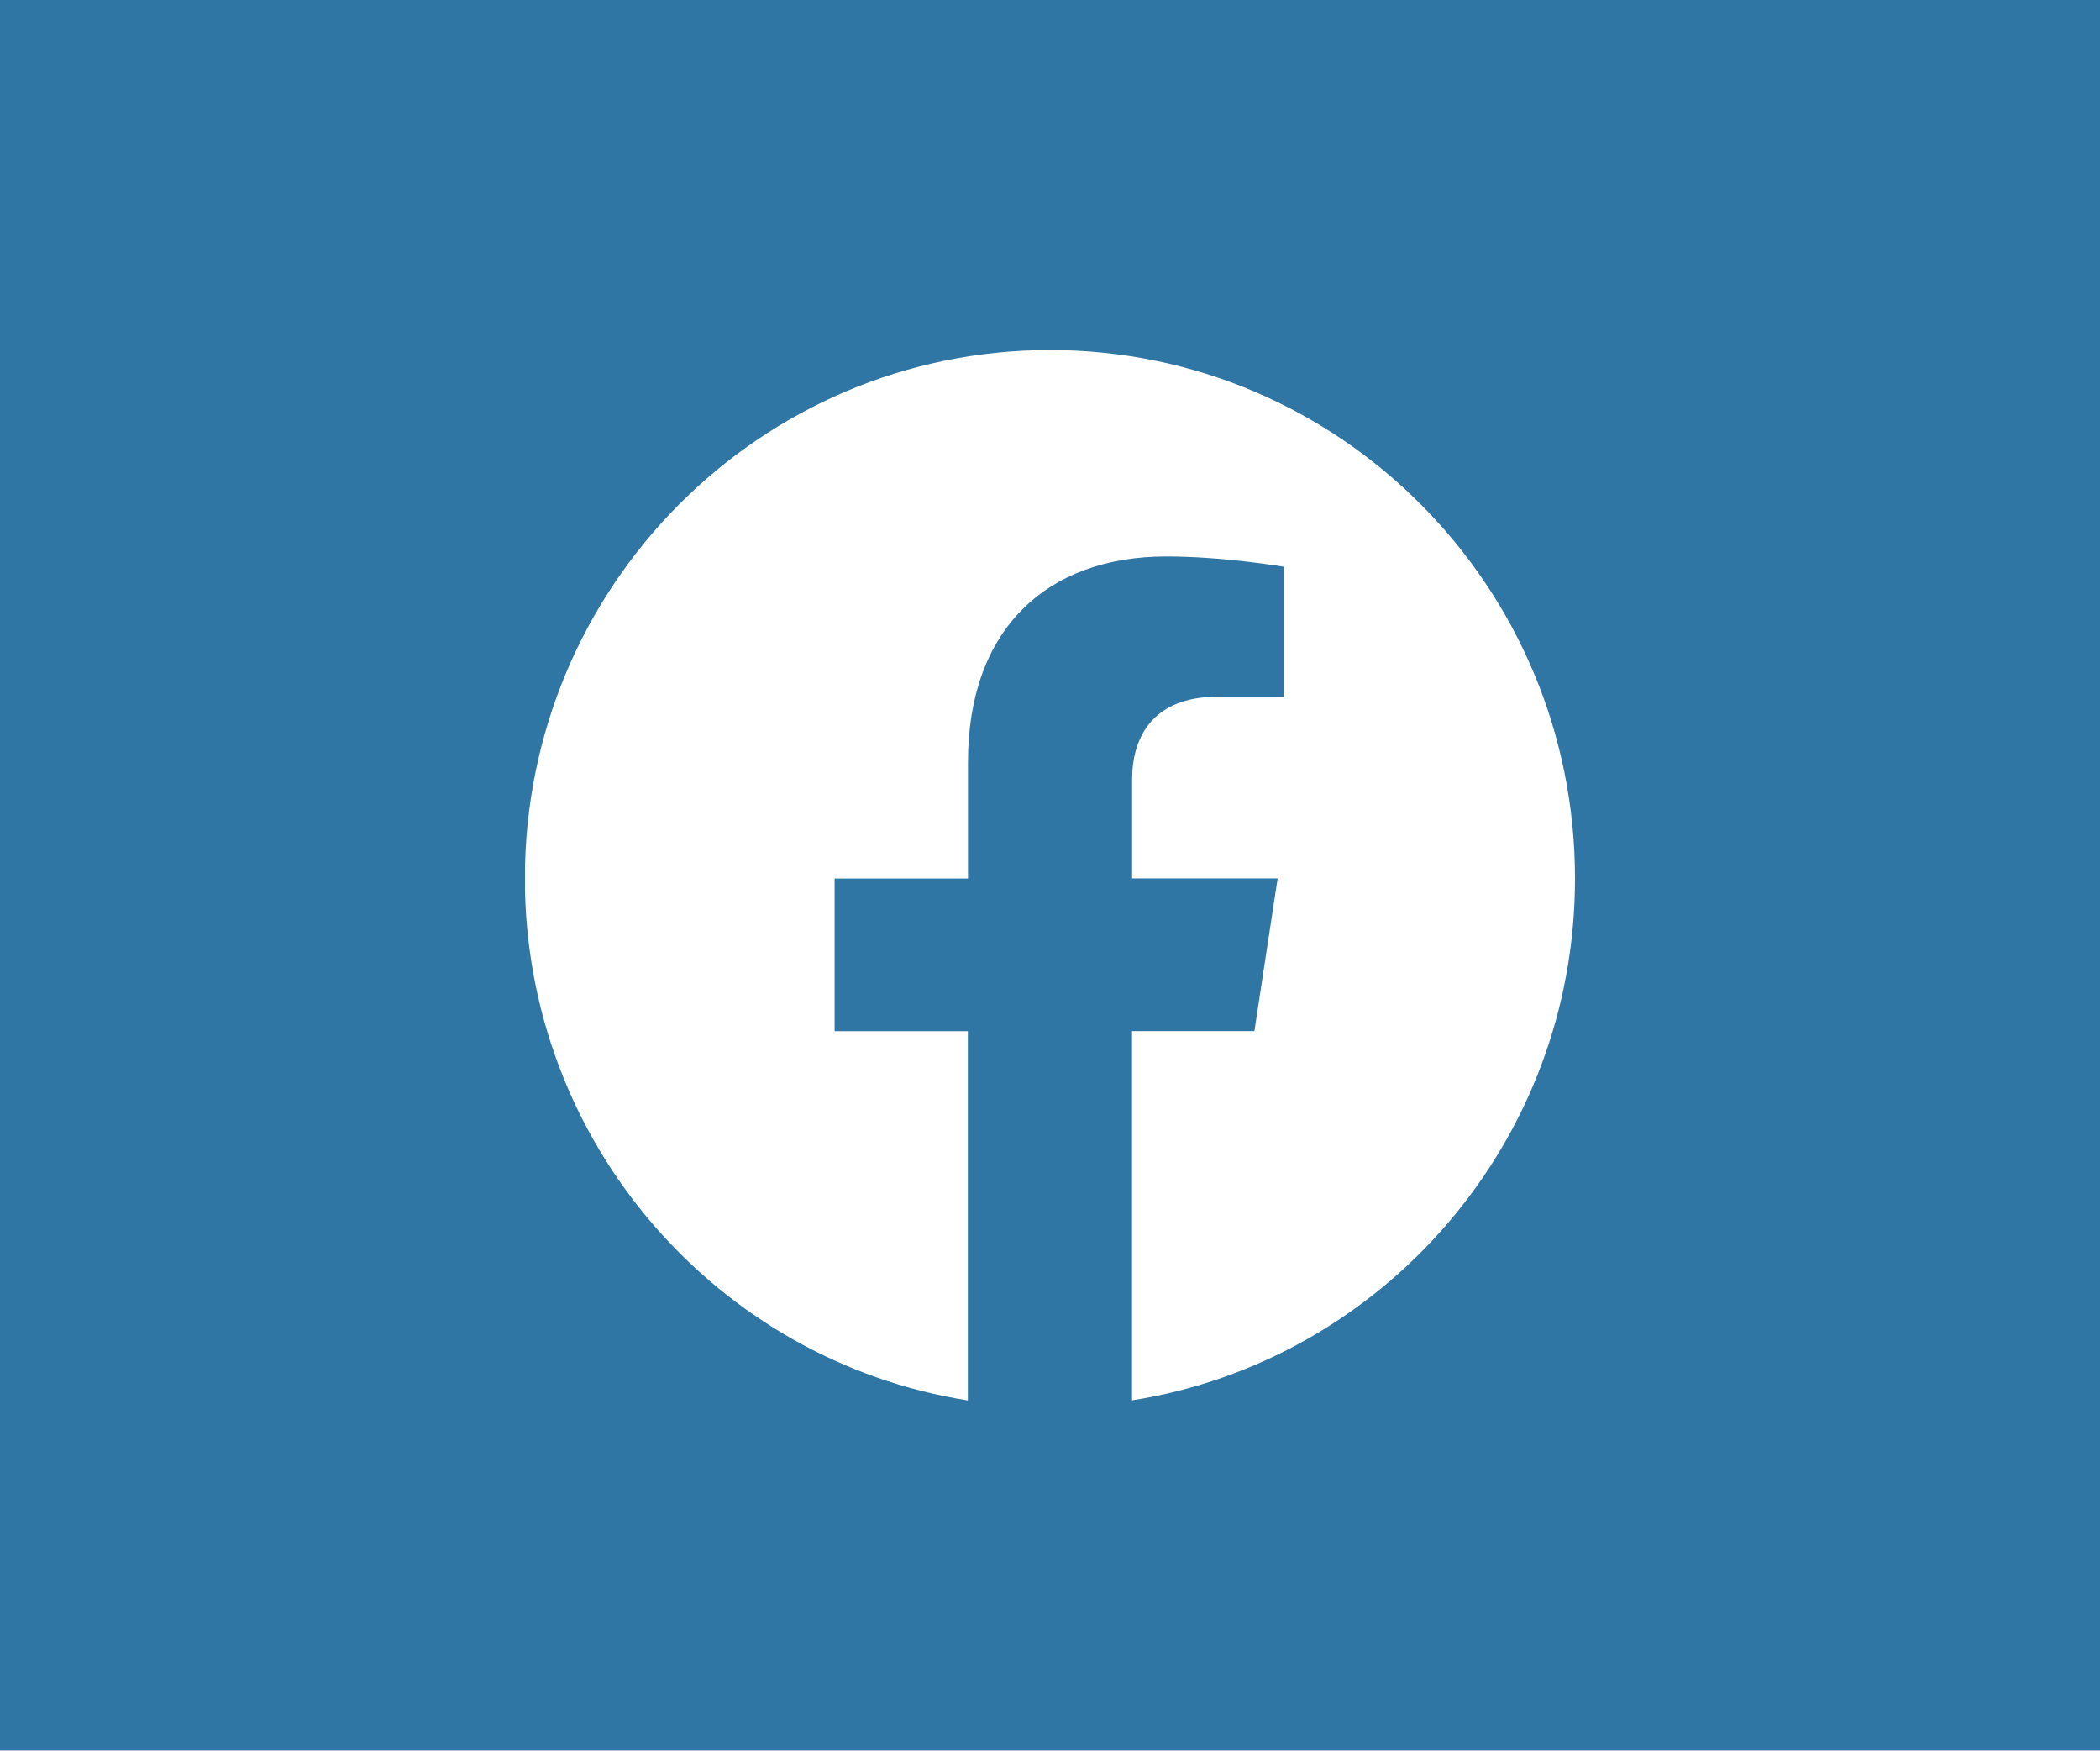
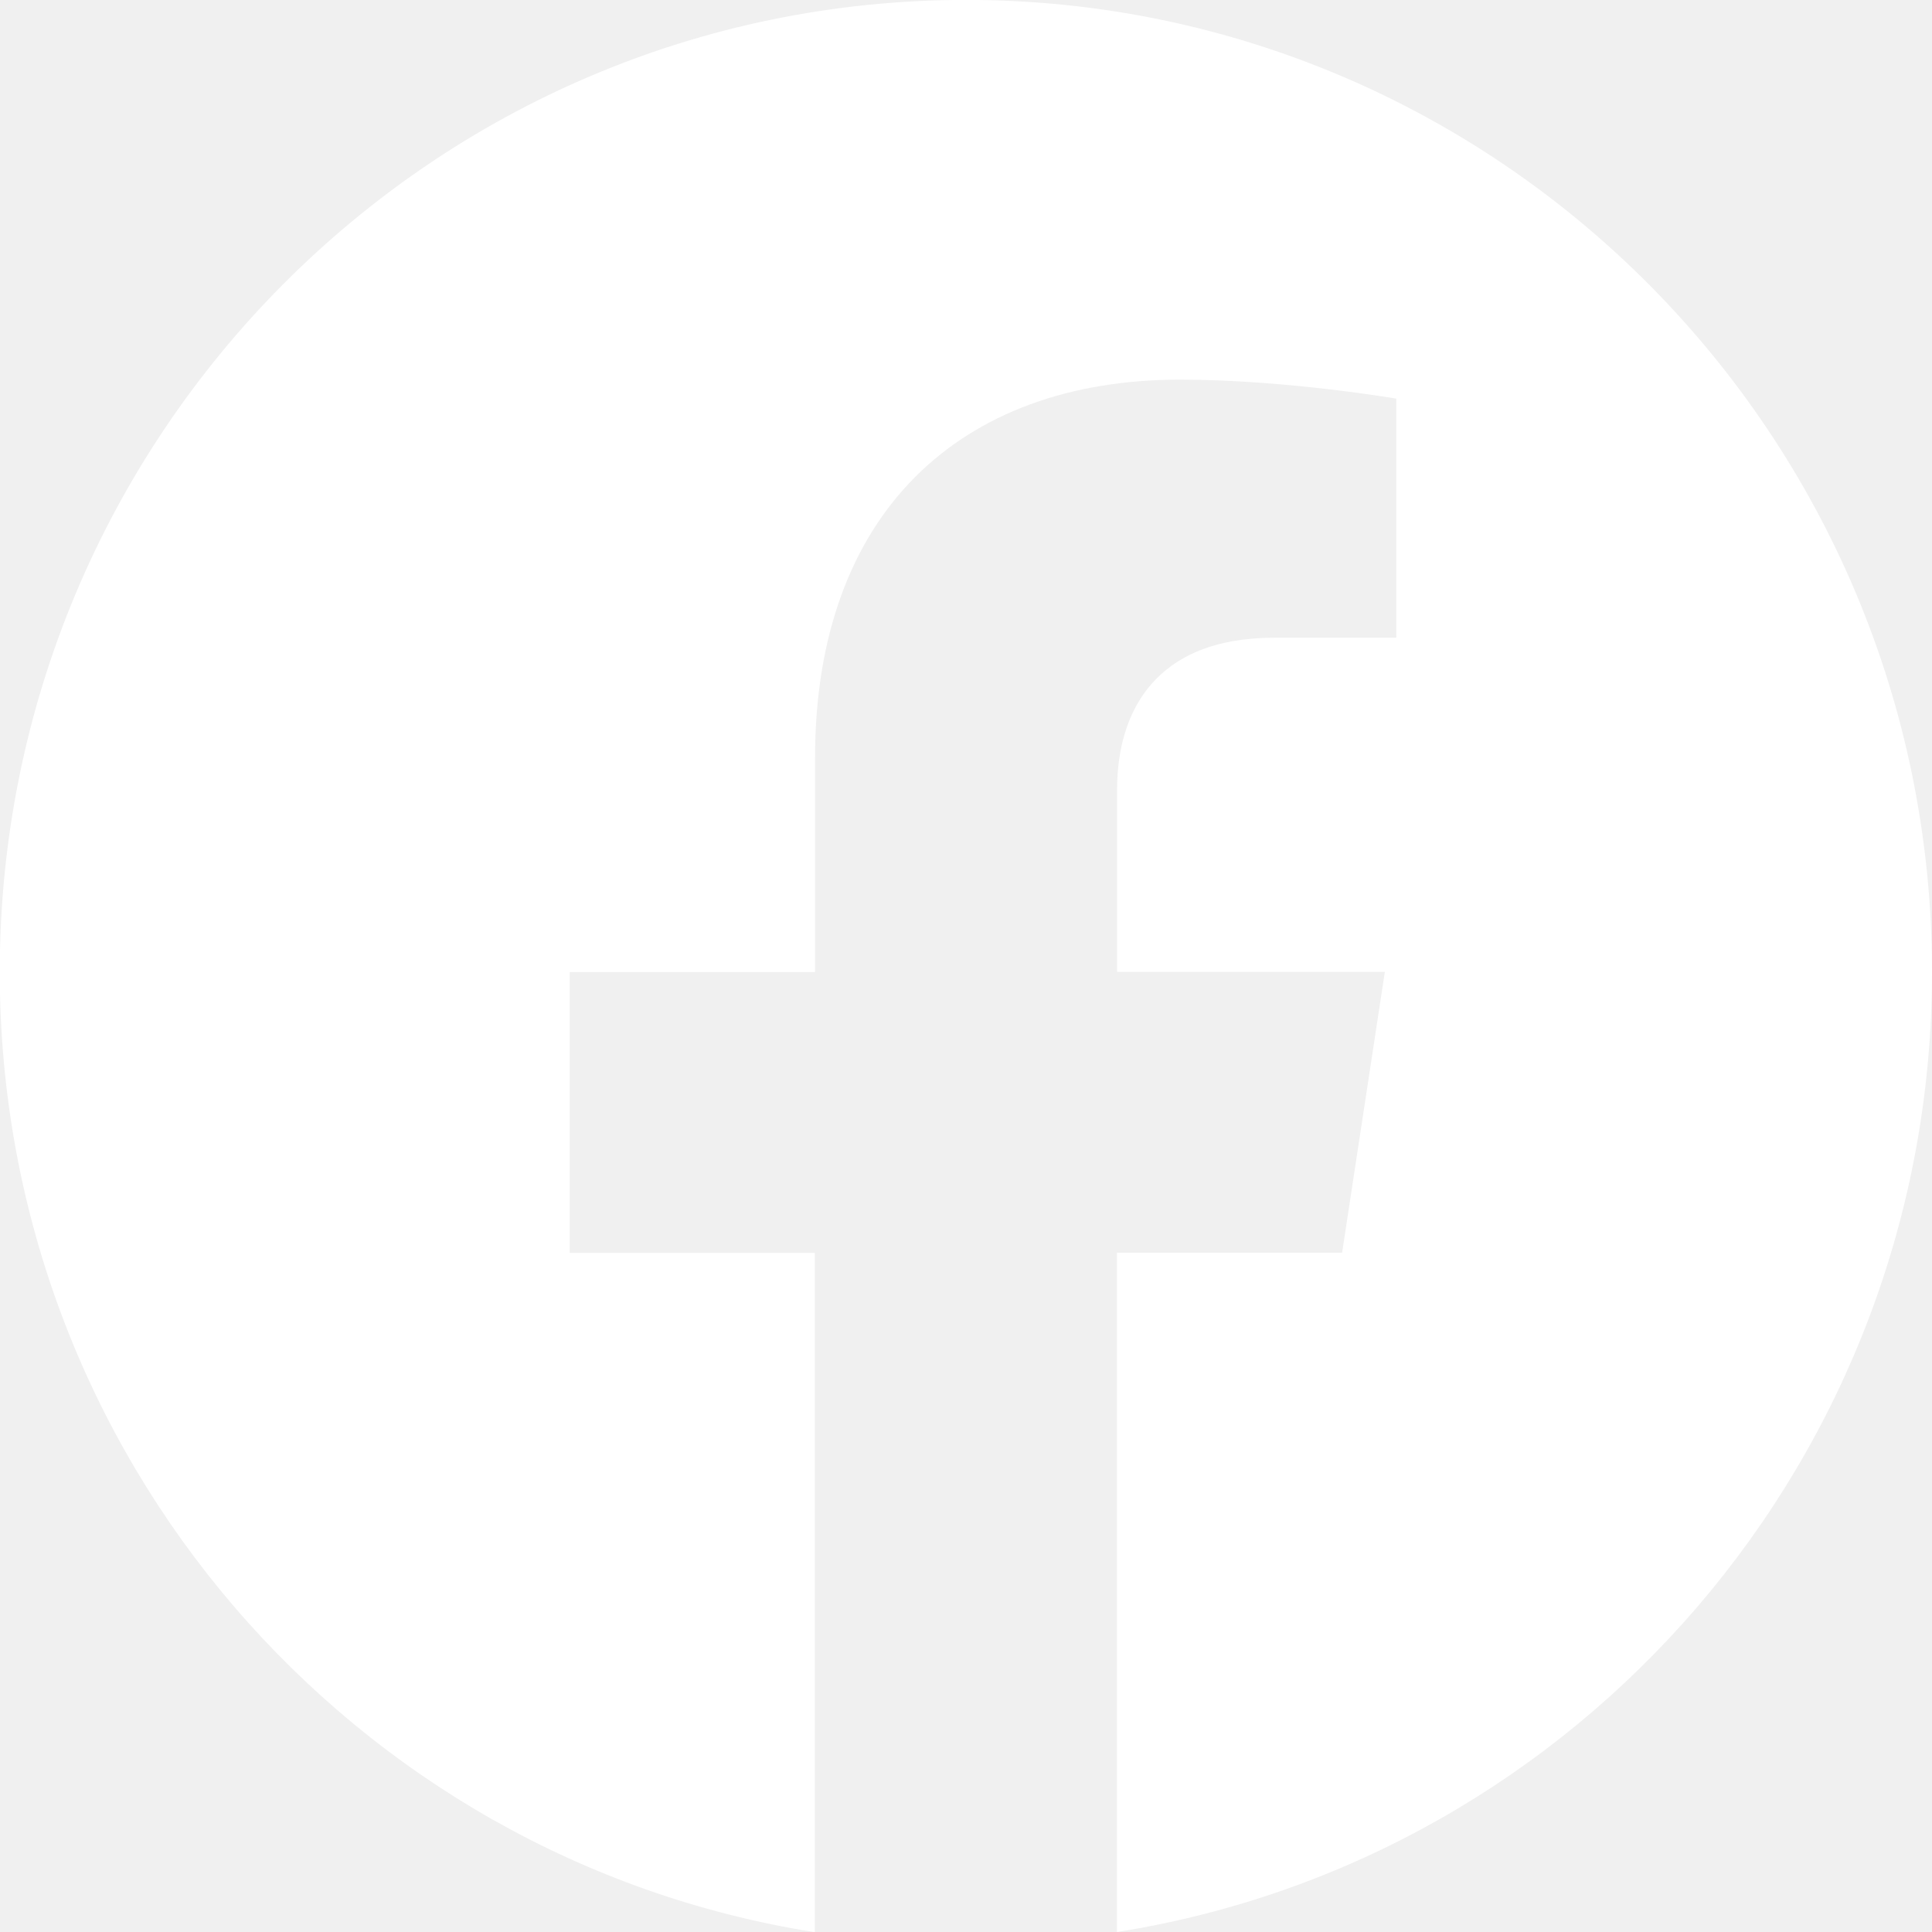
- <svg xmlns="http://www.w3.org/2000/svg" width="48" height="40" viewBox="0 0 48 40" fill="none">
-   <rect width="48" height="40" fill="#2F76A5" />
-   <g clip-path="url(#clip0_230_8451)">
-     <path d="M36 20.073C36 13.405 30.627 7.999 24 7.999C17.37 8 11.997 13.405 11.997 20.075C11.997 26.101 16.386 31.096 22.122 32.002V23.564H19.077V20.075H22.125V17.413C22.125 14.387 23.918 12.716 26.658 12.716C27.972 12.716 29.345 12.951 29.345 12.951V15.921H27.831C26.341 15.921 25.877 16.853 25.877 17.808V20.073H29.203L28.672 23.562H25.875V32C31.611 31.094 36 26.099 36 20.073Z" fill="white" />
+ <svg xmlns="http://www.w3.org/2000/svg" width="24" height="24" viewBox="0 0 24 24" fill="none">
+   <g clip-path="url(#clip0_501_8474)">
+     <path d="M24 12.073C24 5.405 18.627 -0.001 12 -0.001C5.37 3.51563e-05 -0.003 5.405 -0.003 12.075C-0.003 18.101 4.386 23.096 10.122 24.002V15.564H7.077V12.075H10.125V9.413C10.125 6.387 11.918 4.716 14.658 4.716C15.972 4.716 17.345 4.952 17.345 4.952V7.922H15.831C14.341 7.922 13.877 8.853 13.877 9.809V12.073H17.203L16.672 15.562H13.875V24C19.611 23.094 24 18.099 24 12.073Z" fill="white" />
  </g>
  <defs>
-     <clipPath id="clip0_230_8451">
-       <rect width="24" height="24" fill="white" transform="translate(12 8)" />
+     <clipPath id="clip0_501_8474">
+       <rect width="24" height="24" fill="white" />
    </clipPath>
  </defs>
</svg>
